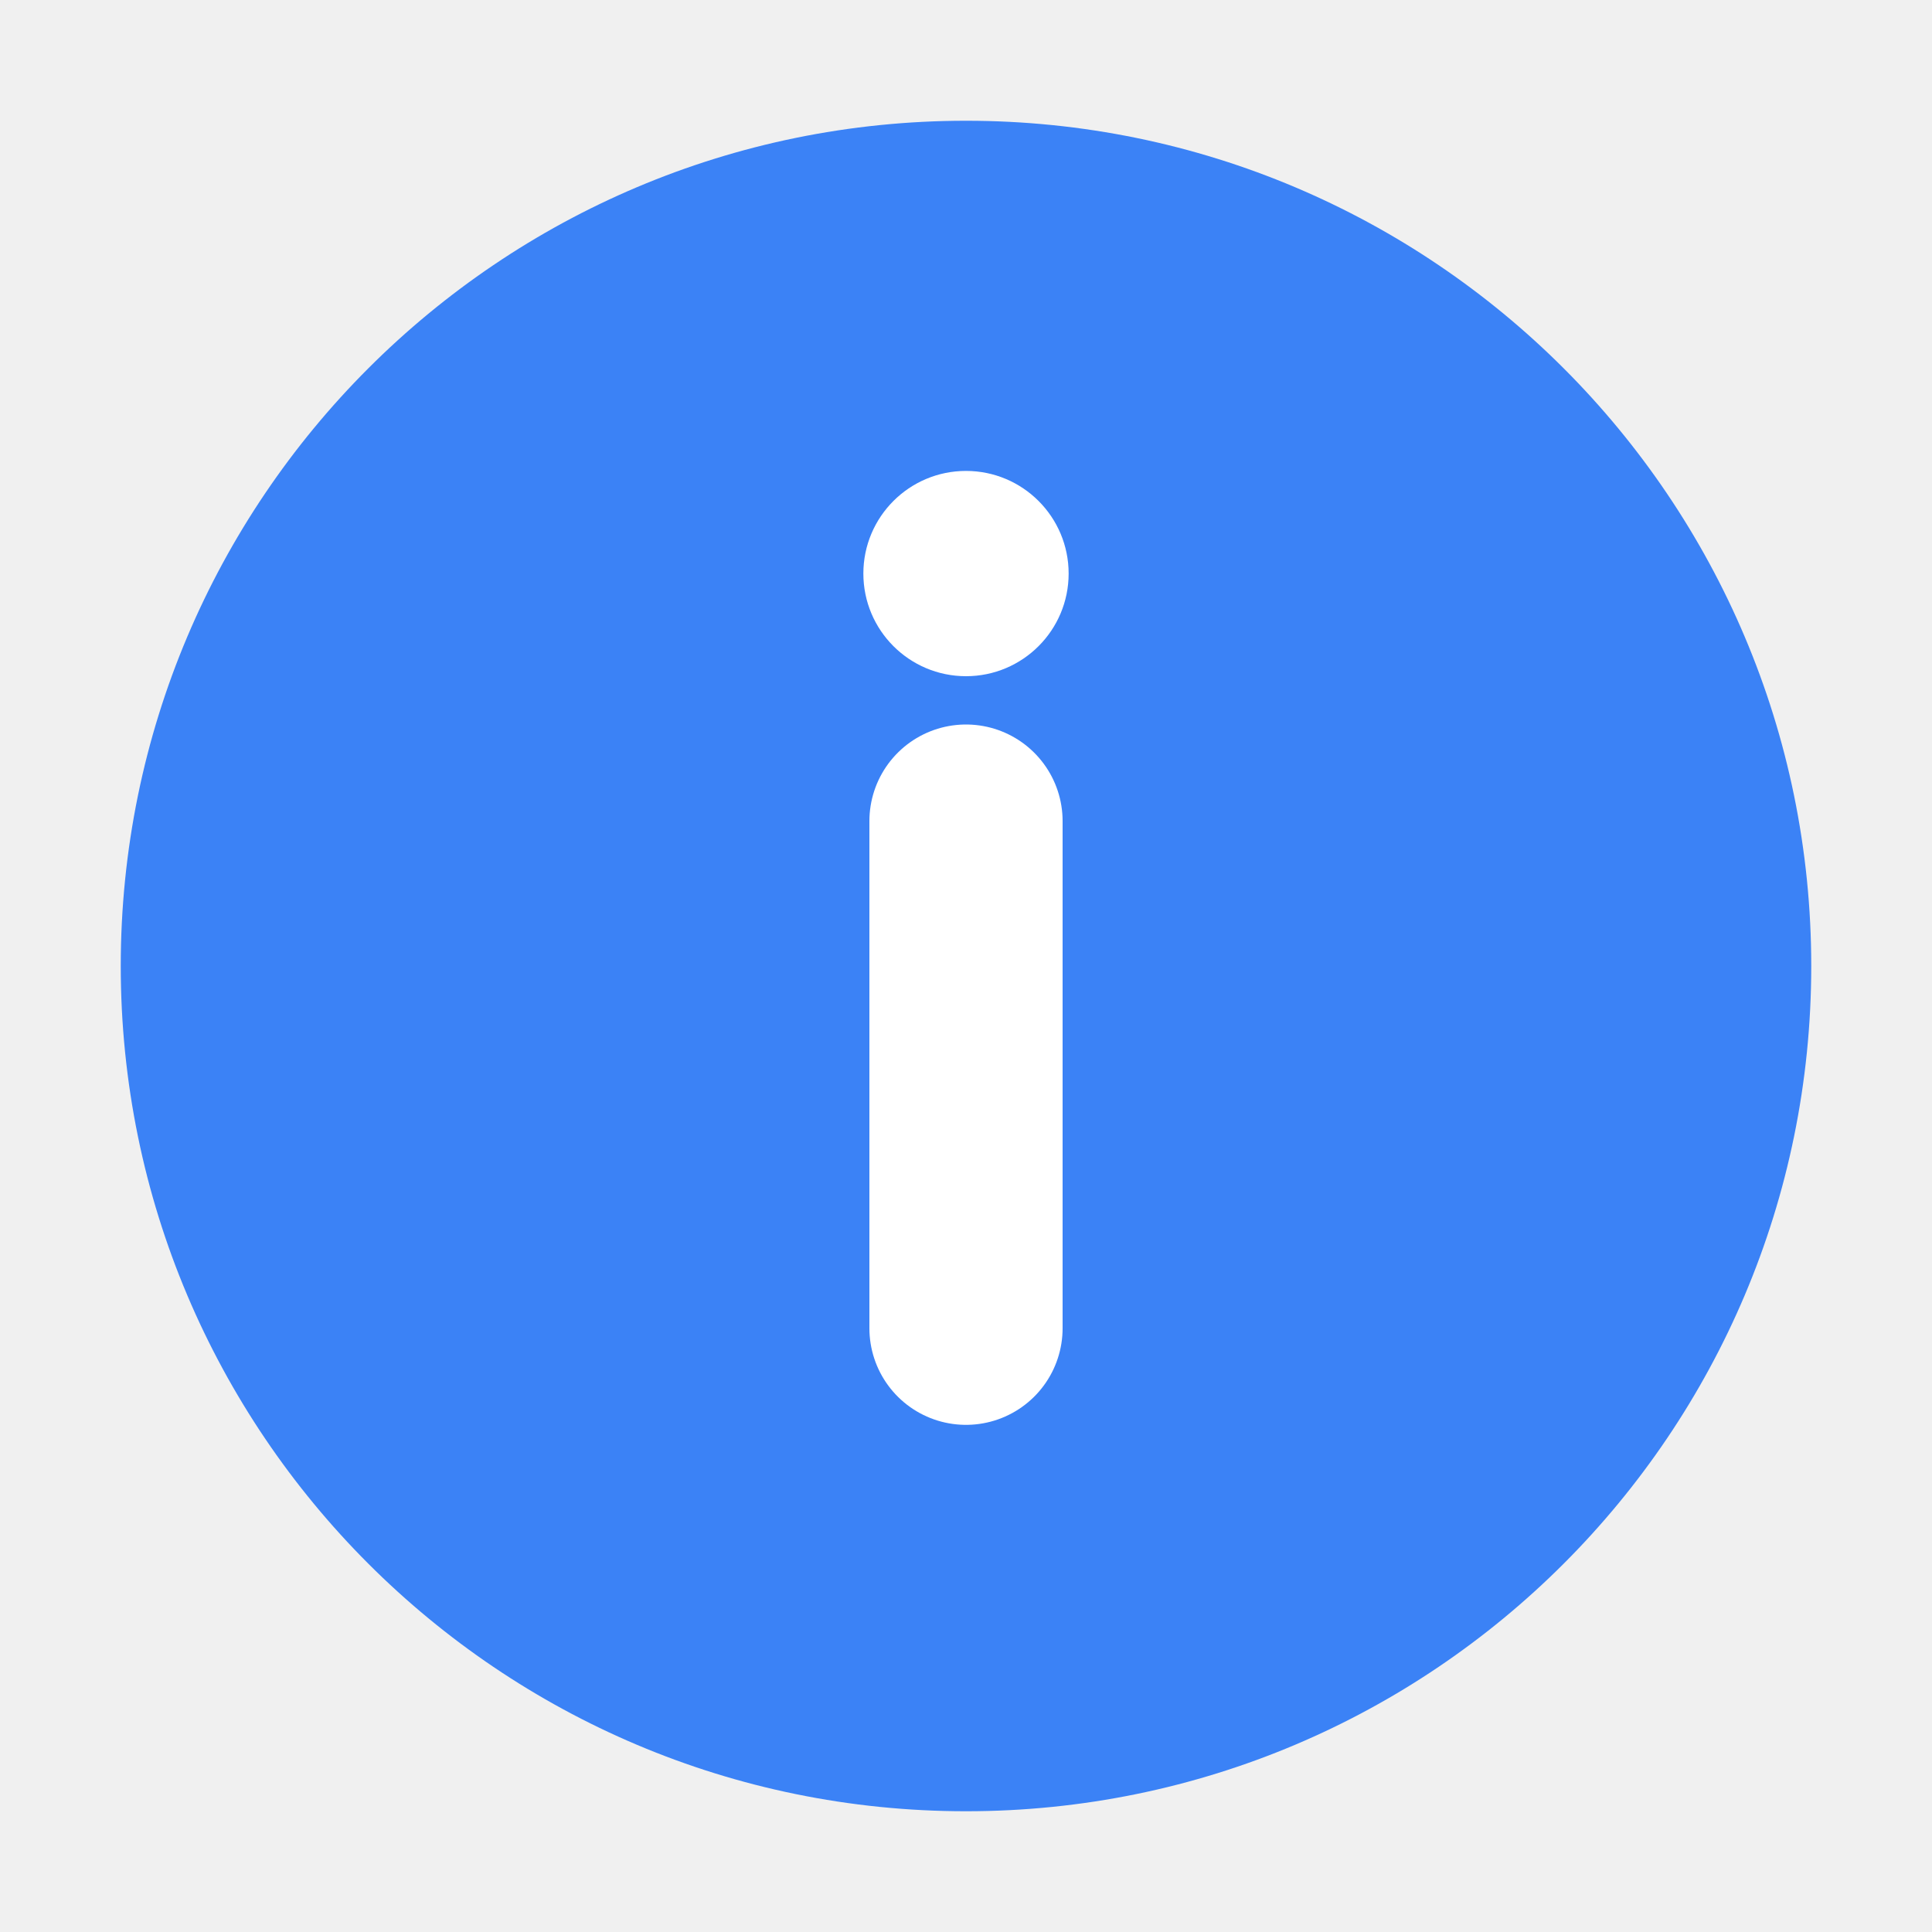
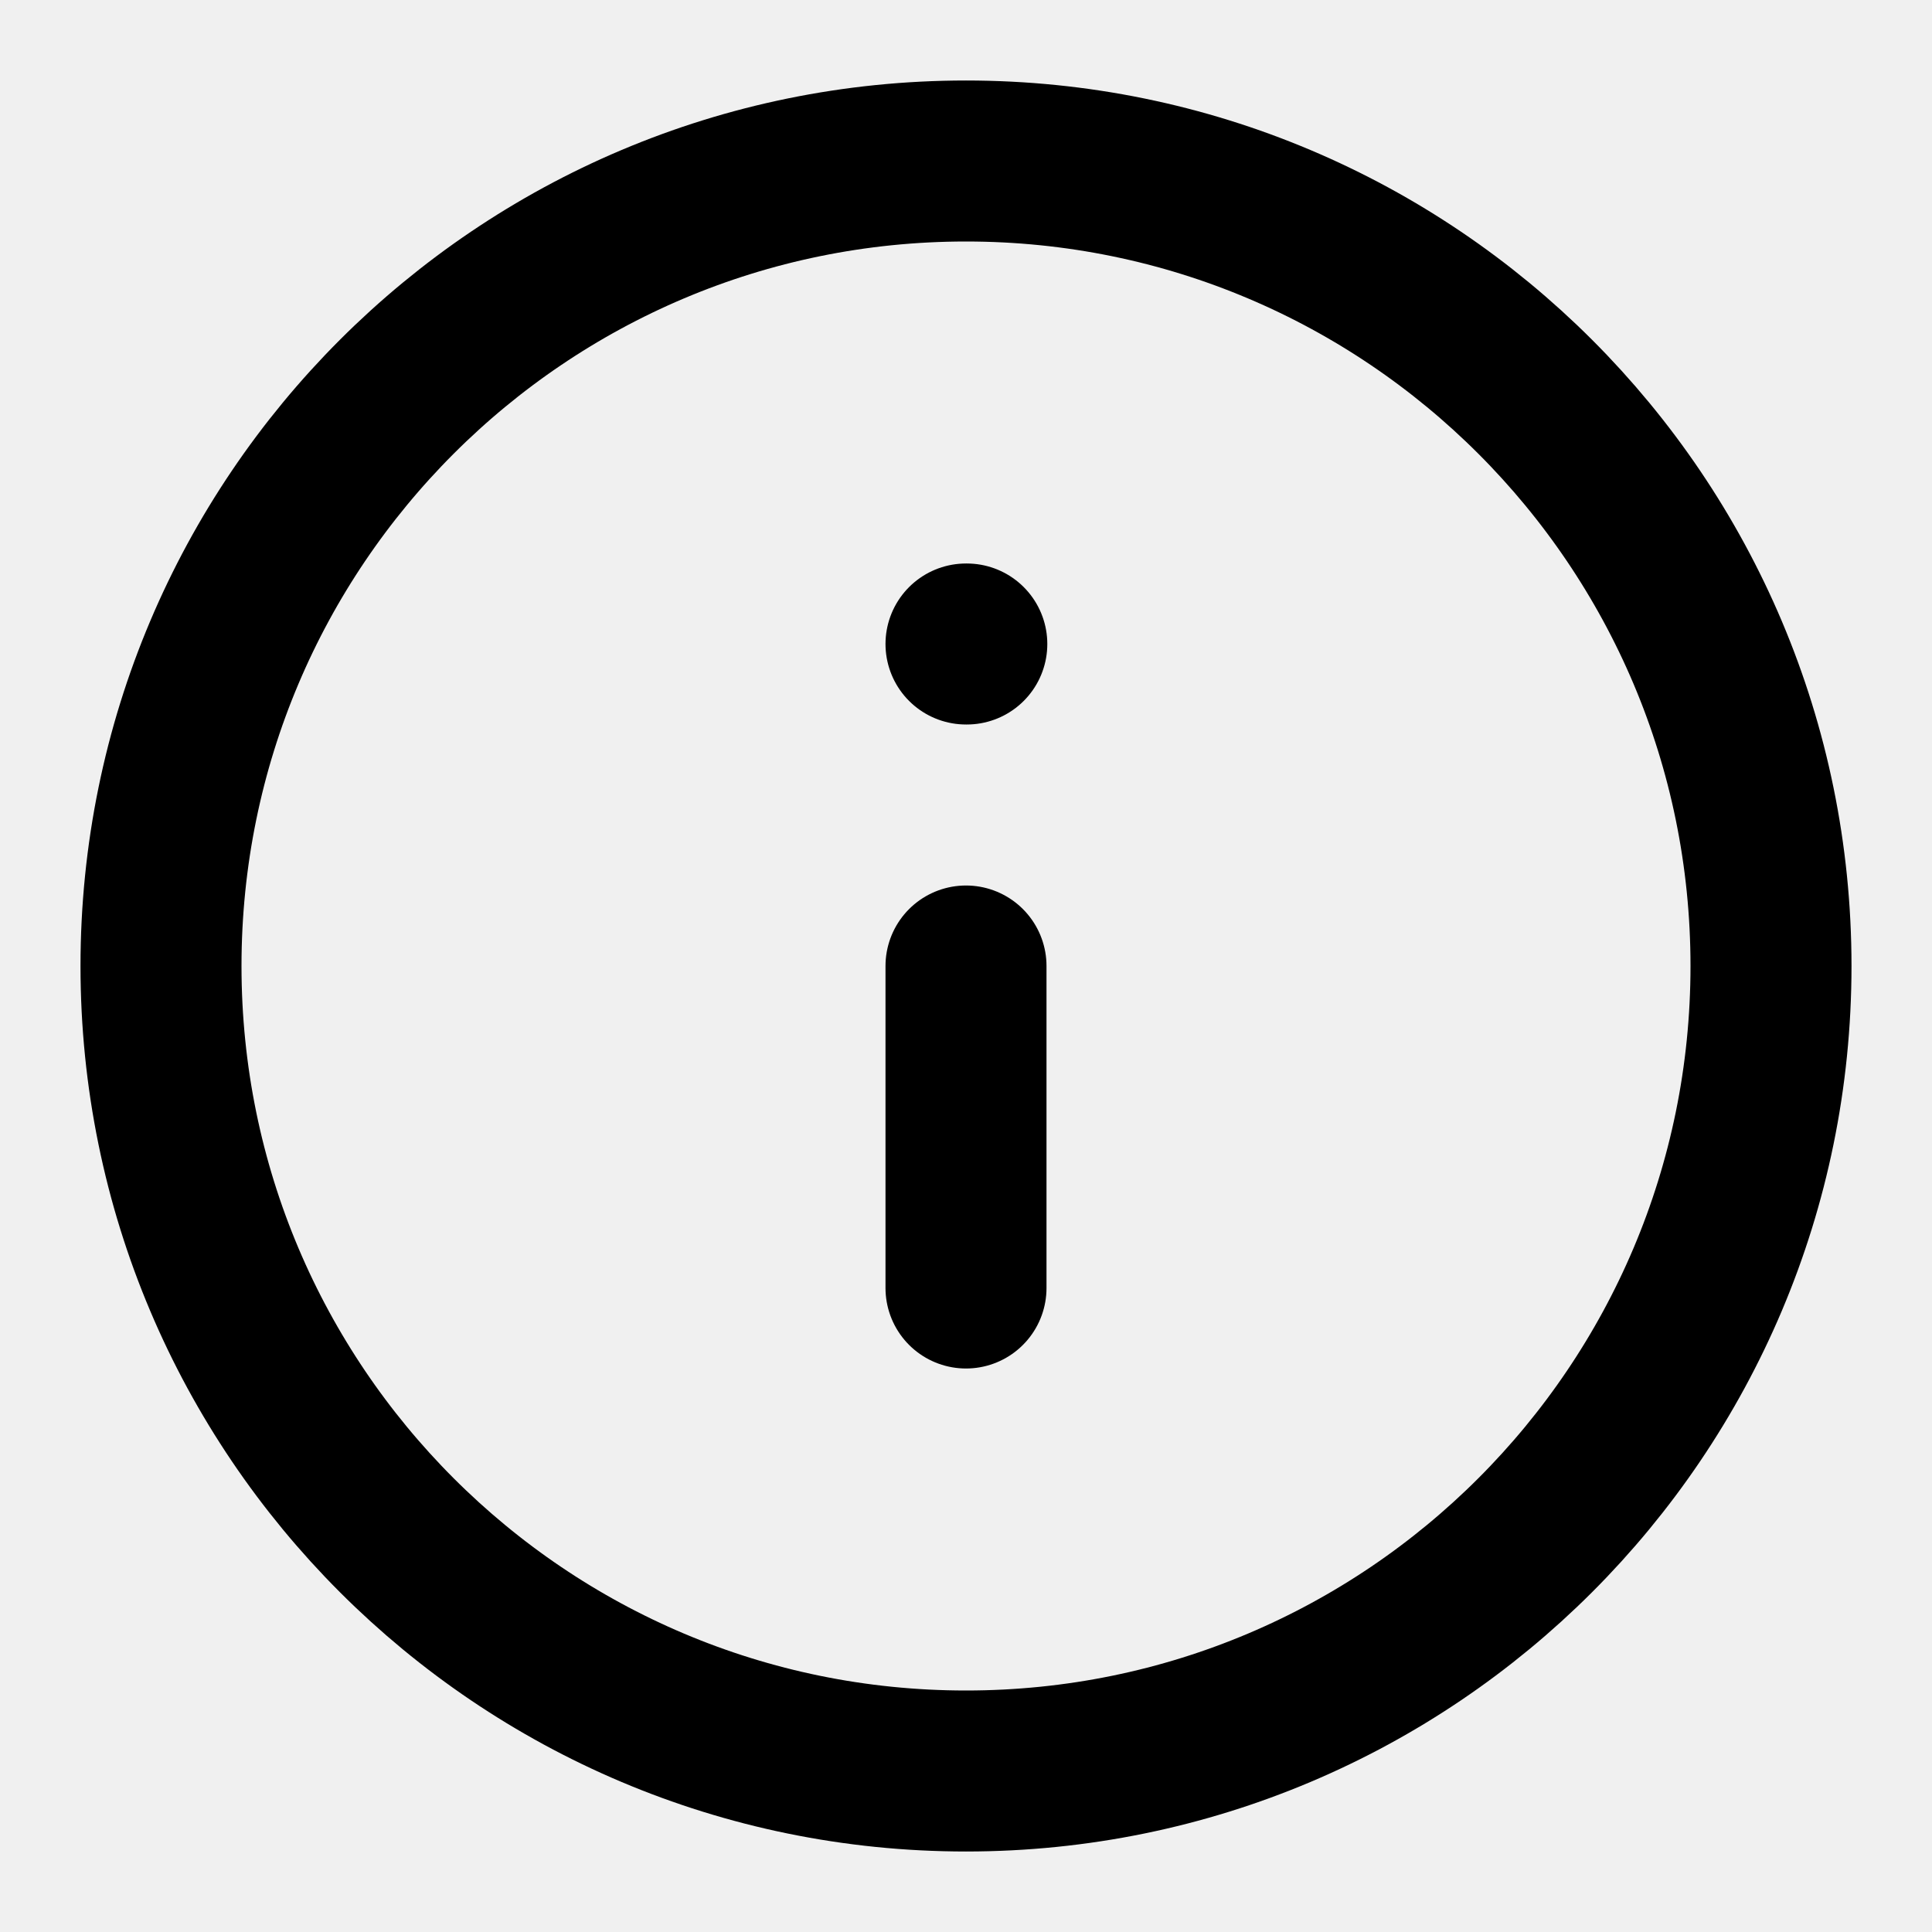
- <svg xmlns="http://www.w3.org/2000/svg" width="16" height="16" viewBox="0 0 16 16" fill="none">
-   <circle cx="8" cy="8" r="7" fill="#3B82F6" />
-   <path d="M8 6.8V11" stroke="#FFFFFF" stroke-width="1.6" stroke-linecap="round" />
-   <circle cx="8" cy="4.75" r="0.85" fill="#FFFFFF" />
+ <svg xmlns="http://www.w3.org/2000/svg" width="24" height="24" viewBox="0 0 24 24" fill="none" stroke="currentColor" stroke-width="2" stroke-linecap="round" stroke-linejoin="round">
+   <circle cx="12" cy="12" r="10" />
+   <path d="M12 16v-4" />
+   <path d="M12 8h.01" />
</svg>
